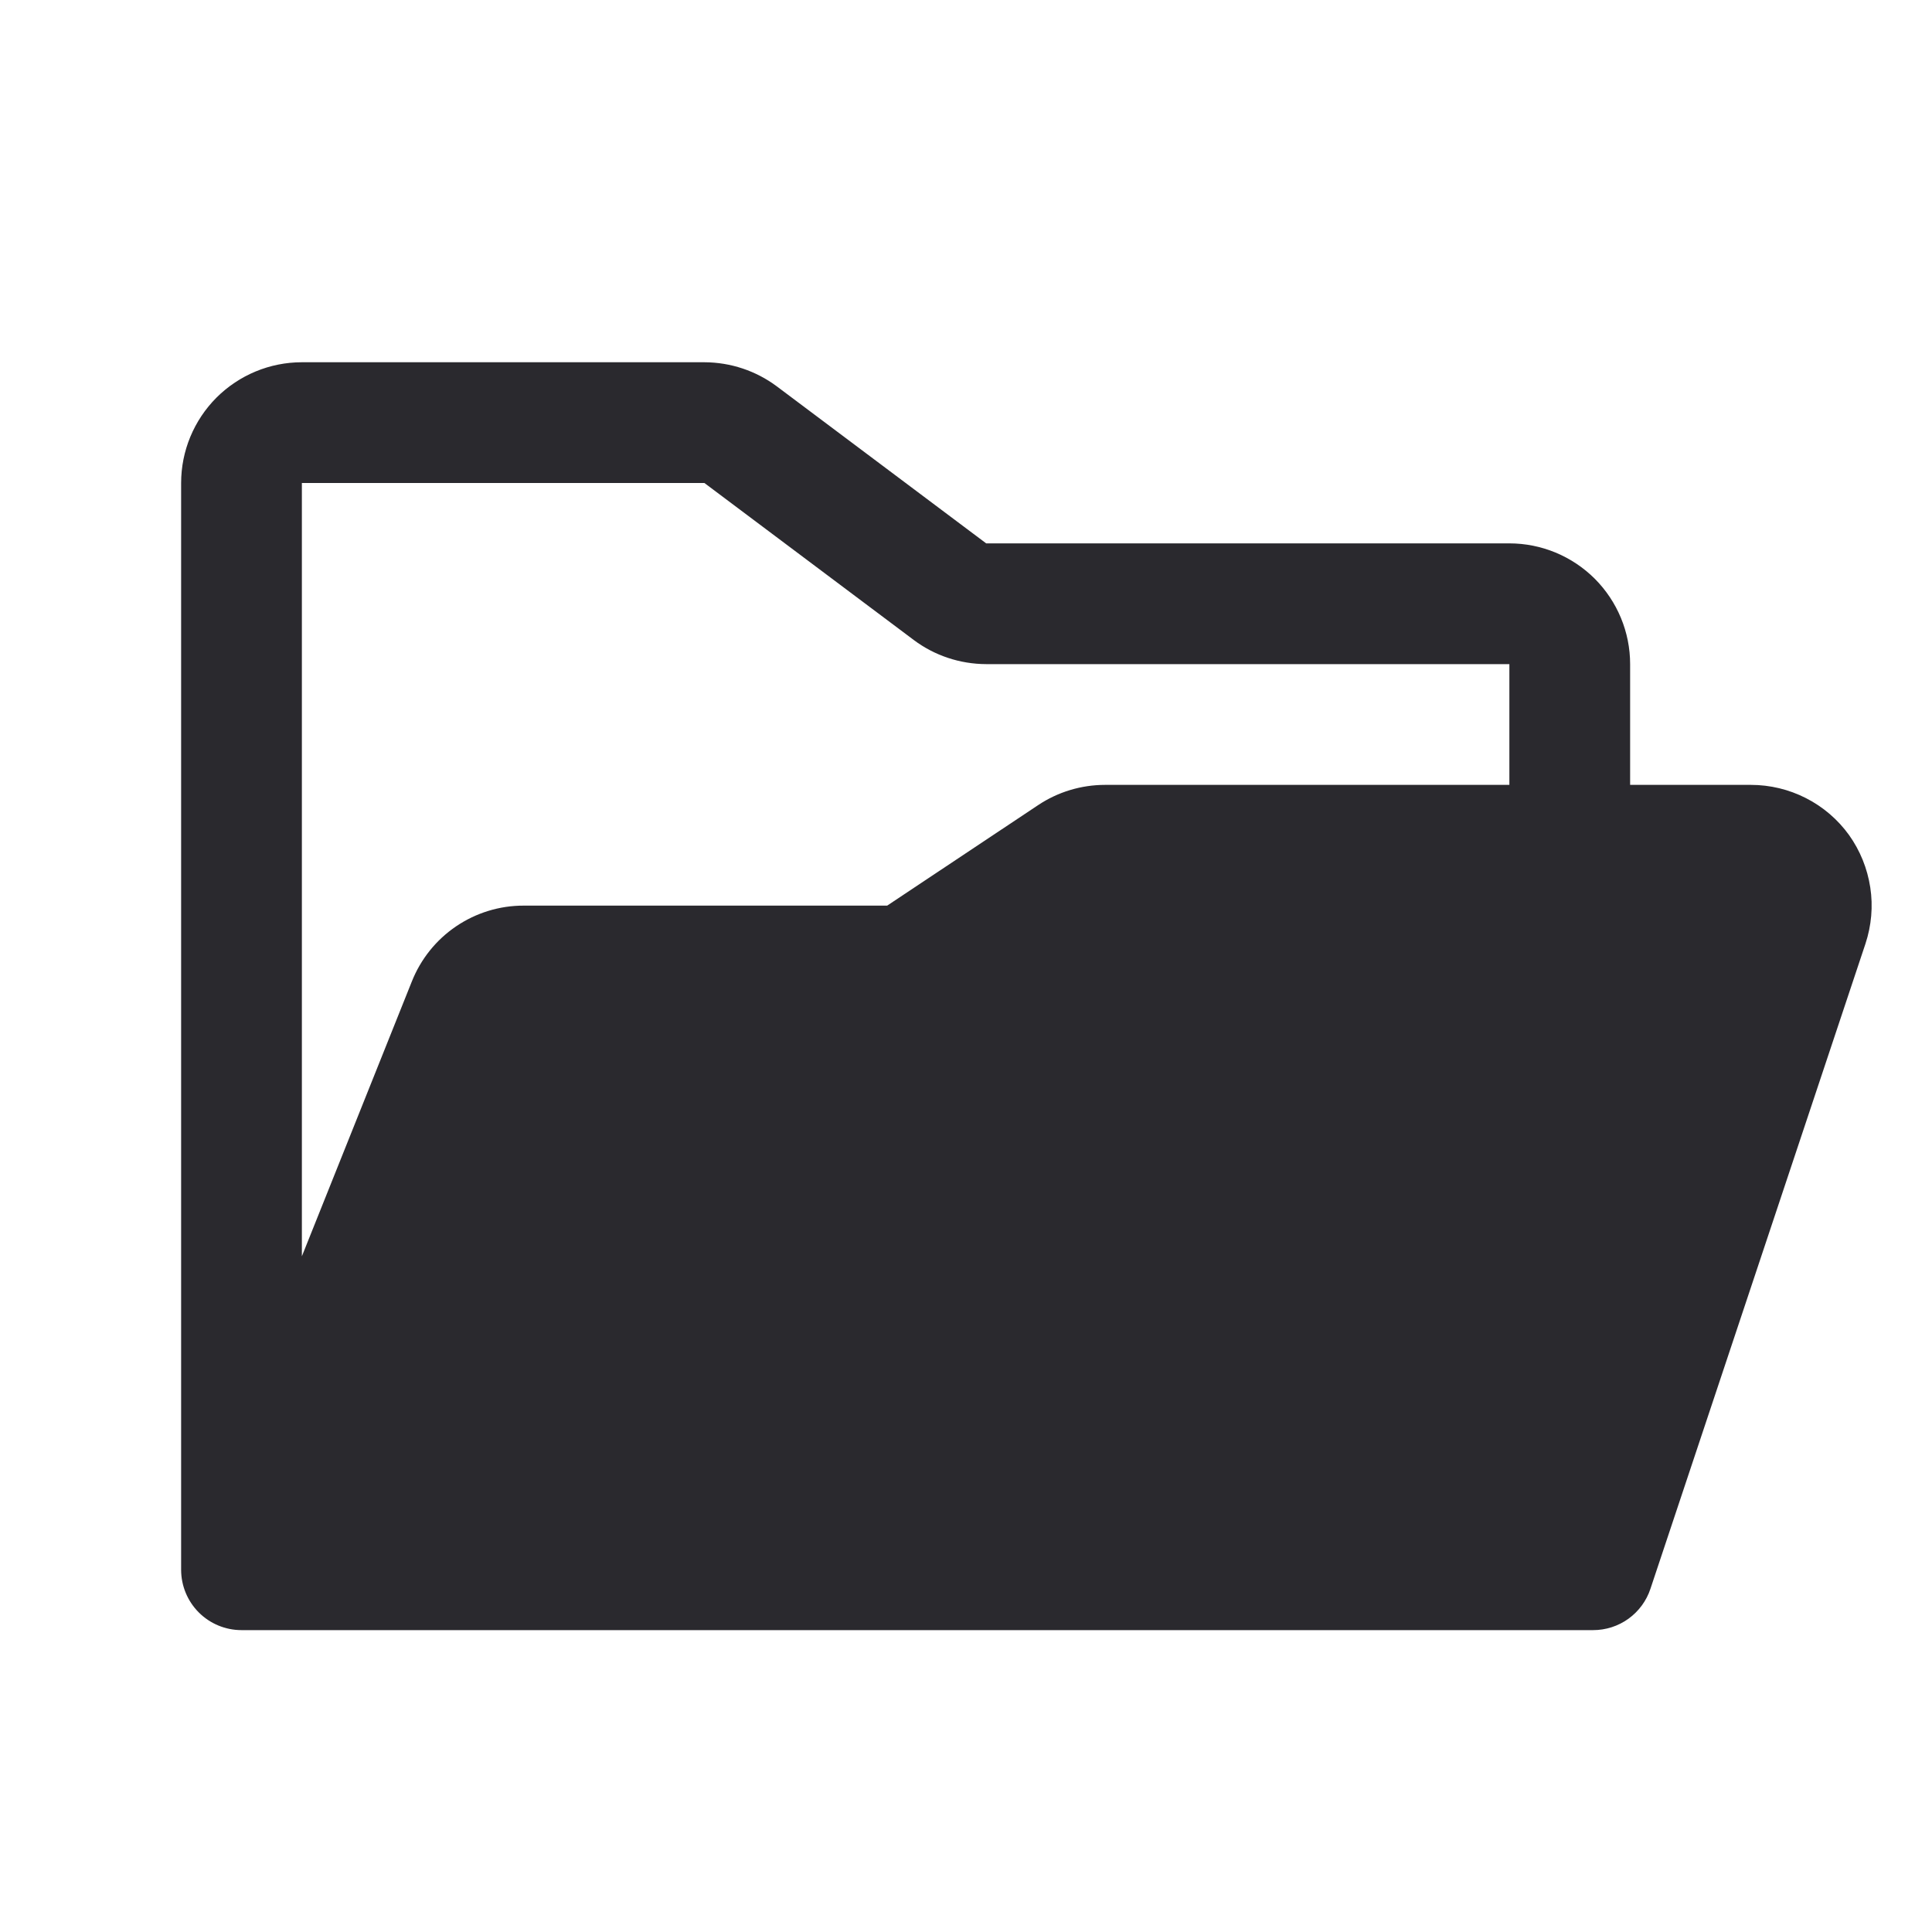
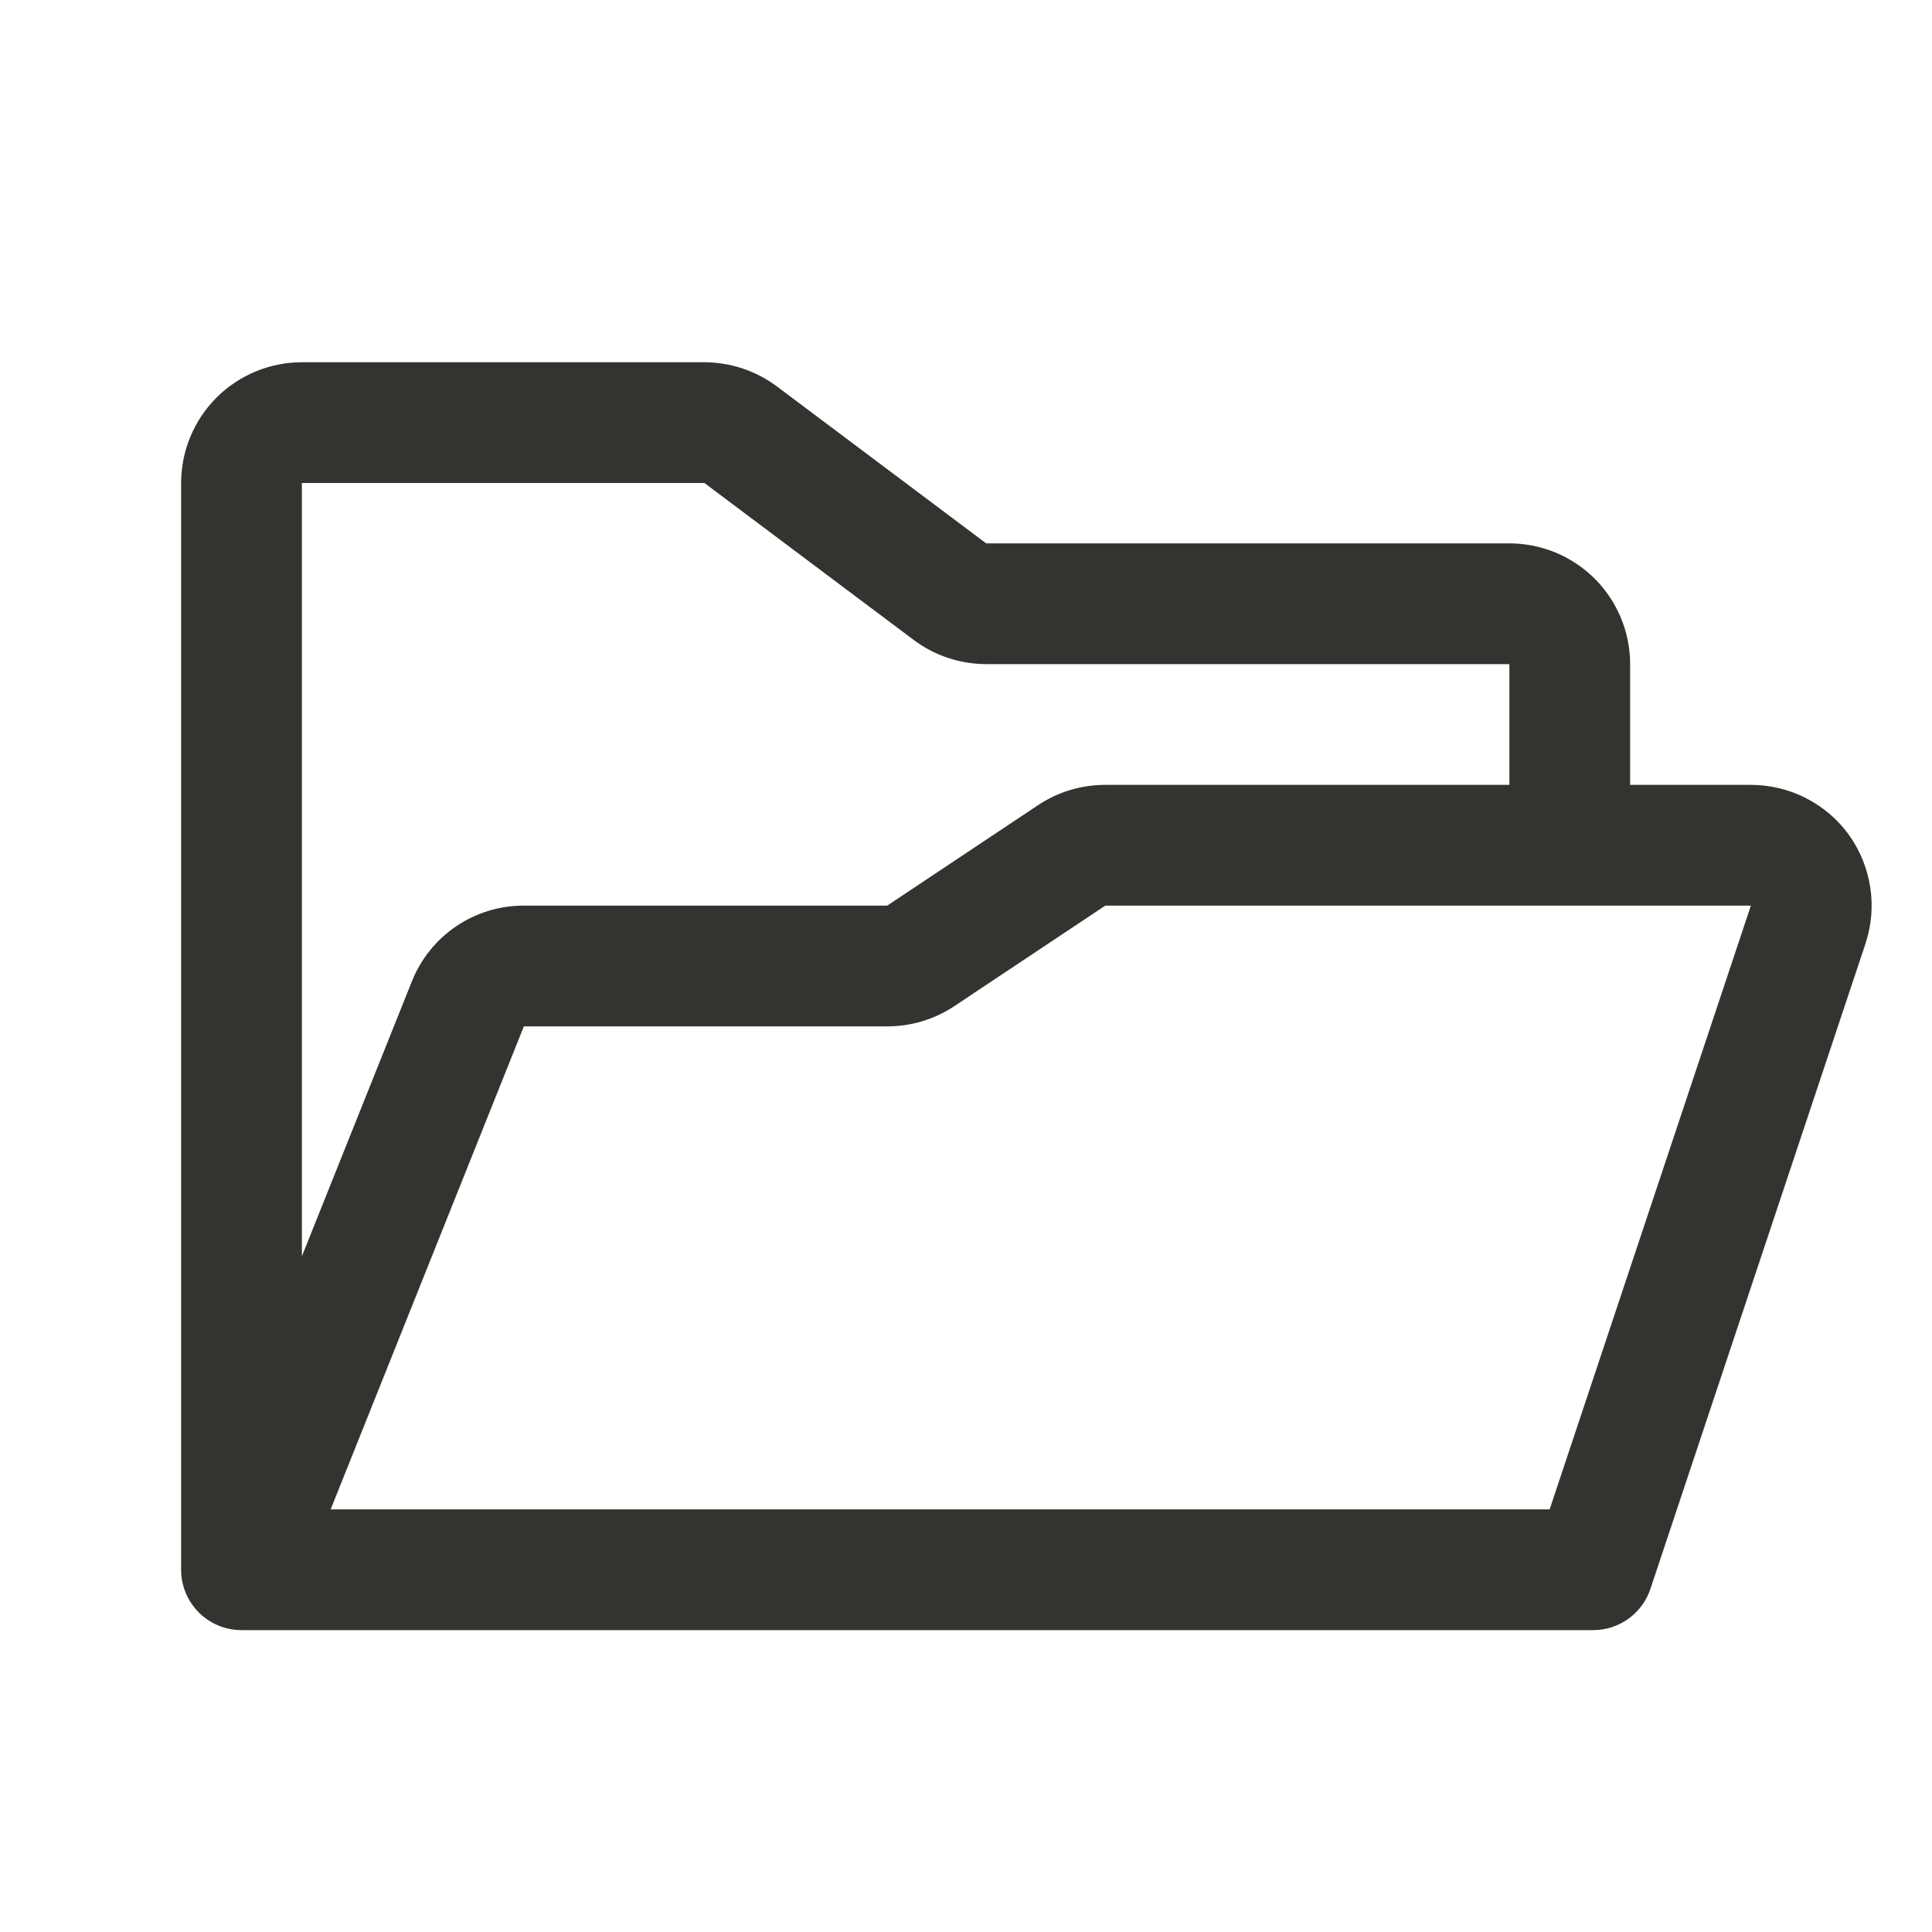
<svg xmlns="http://www.w3.org/2000/svg" width="20" height="20" viewBox="0 0 20 20" fill="none">
-   <path d="M19.141 8.644C19.025 8.483 18.872 8.352 18.695 8.262C18.519 8.172 18.323 8.125 18.125 8.125H16.875V6.875C16.875 6.543 16.743 6.226 16.509 5.991C16.274 5.757 15.957 5.625 15.625 5.625H10.209L8.042 4C7.825 3.838 7.563 3.751 7.292 3.75H3.125C2.793 3.75 2.476 3.882 2.241 4.116C2.007 4.351 1.875 4.668 1.875 5V16.25C1.875 16.416 1.941 16.575 2.058 16.692C2.175 16.809 2.334 16.875 2.5 16.875H16.492C16.623 16.875 16.751 16.834 16.858 16.757C16.964 16.68 17.044 16.572 17.085 16.448L19.311 9.77C19.373 9.582 19.391 9.382 19.361 9.187C19.331 8.991 19.256 8.805 19.141 8.644ZM7.292 5L9.459 6.625C9.675 6.787 9.938 6.874 10.209 6.875H15.625V8.125H11.44C11.193 8.125 10.951 8.198 10.746 8.335L9.184 9.375H5.423C5.173 9.374 4.929 9.449 4.722 9.589C4.515 9.729 4.355 9.929 4.263 10.161L3.125 13.005V5H7.292Z" fill="#2A292E" />
+   <path d="M19.141 8.644C19.025 8.483 18.872 8.352 18.695 8.262C18.519 8.172 18.323 8.125 18.125 8.125H16.875V6.875C16.875 6.543 16.743 6.226 16.509 5.991C16.274 5.757 15.957 5.625 15.625 5.625H10.209L8.042 4C7.825 3.838 7.563 3.751 7.292 3.75H3.125C2.793 3.75 2.476 3.882 2.241 4.116C2.007 4.351 1.875 4.668 1.875 5V16.25C1.875 16.416 1.941 16.575 2.058 16.692C2.175 16.809 2.334 16.875 2.5 16.875H16.492C16.623 16.875 16.751 16.834 16.858 16.757C16.964 16.68 17.044 16.572 17.085 16.448L19.311 9.77C19.373 9.582 19.391 9.382 19.361 9.187C19.331 8.991 19.256 8.805 19.141 8.644ZM7.292 5L9.459 6.625C9.675 6.787 9.938 6.874 10.209 6.875H15.625V8.125H11.44C11.193 8.125 10.951 8.198 10.746 8.335L9.184 9.375H5.423C5.173 9.374 4.929 9.449 4.722 9.589C4.515 9.729 4.355 9.929 4.263 10.161L3.125 13.005V5H7.292ZM16.042 15.625H3.423L5.423 10.625H9.186C9.433 10.625 9.674 10.552 9.88 10.415L11.442 9.375H18.125L16.042 15.625Z" fill="#343330" />
</svg>
